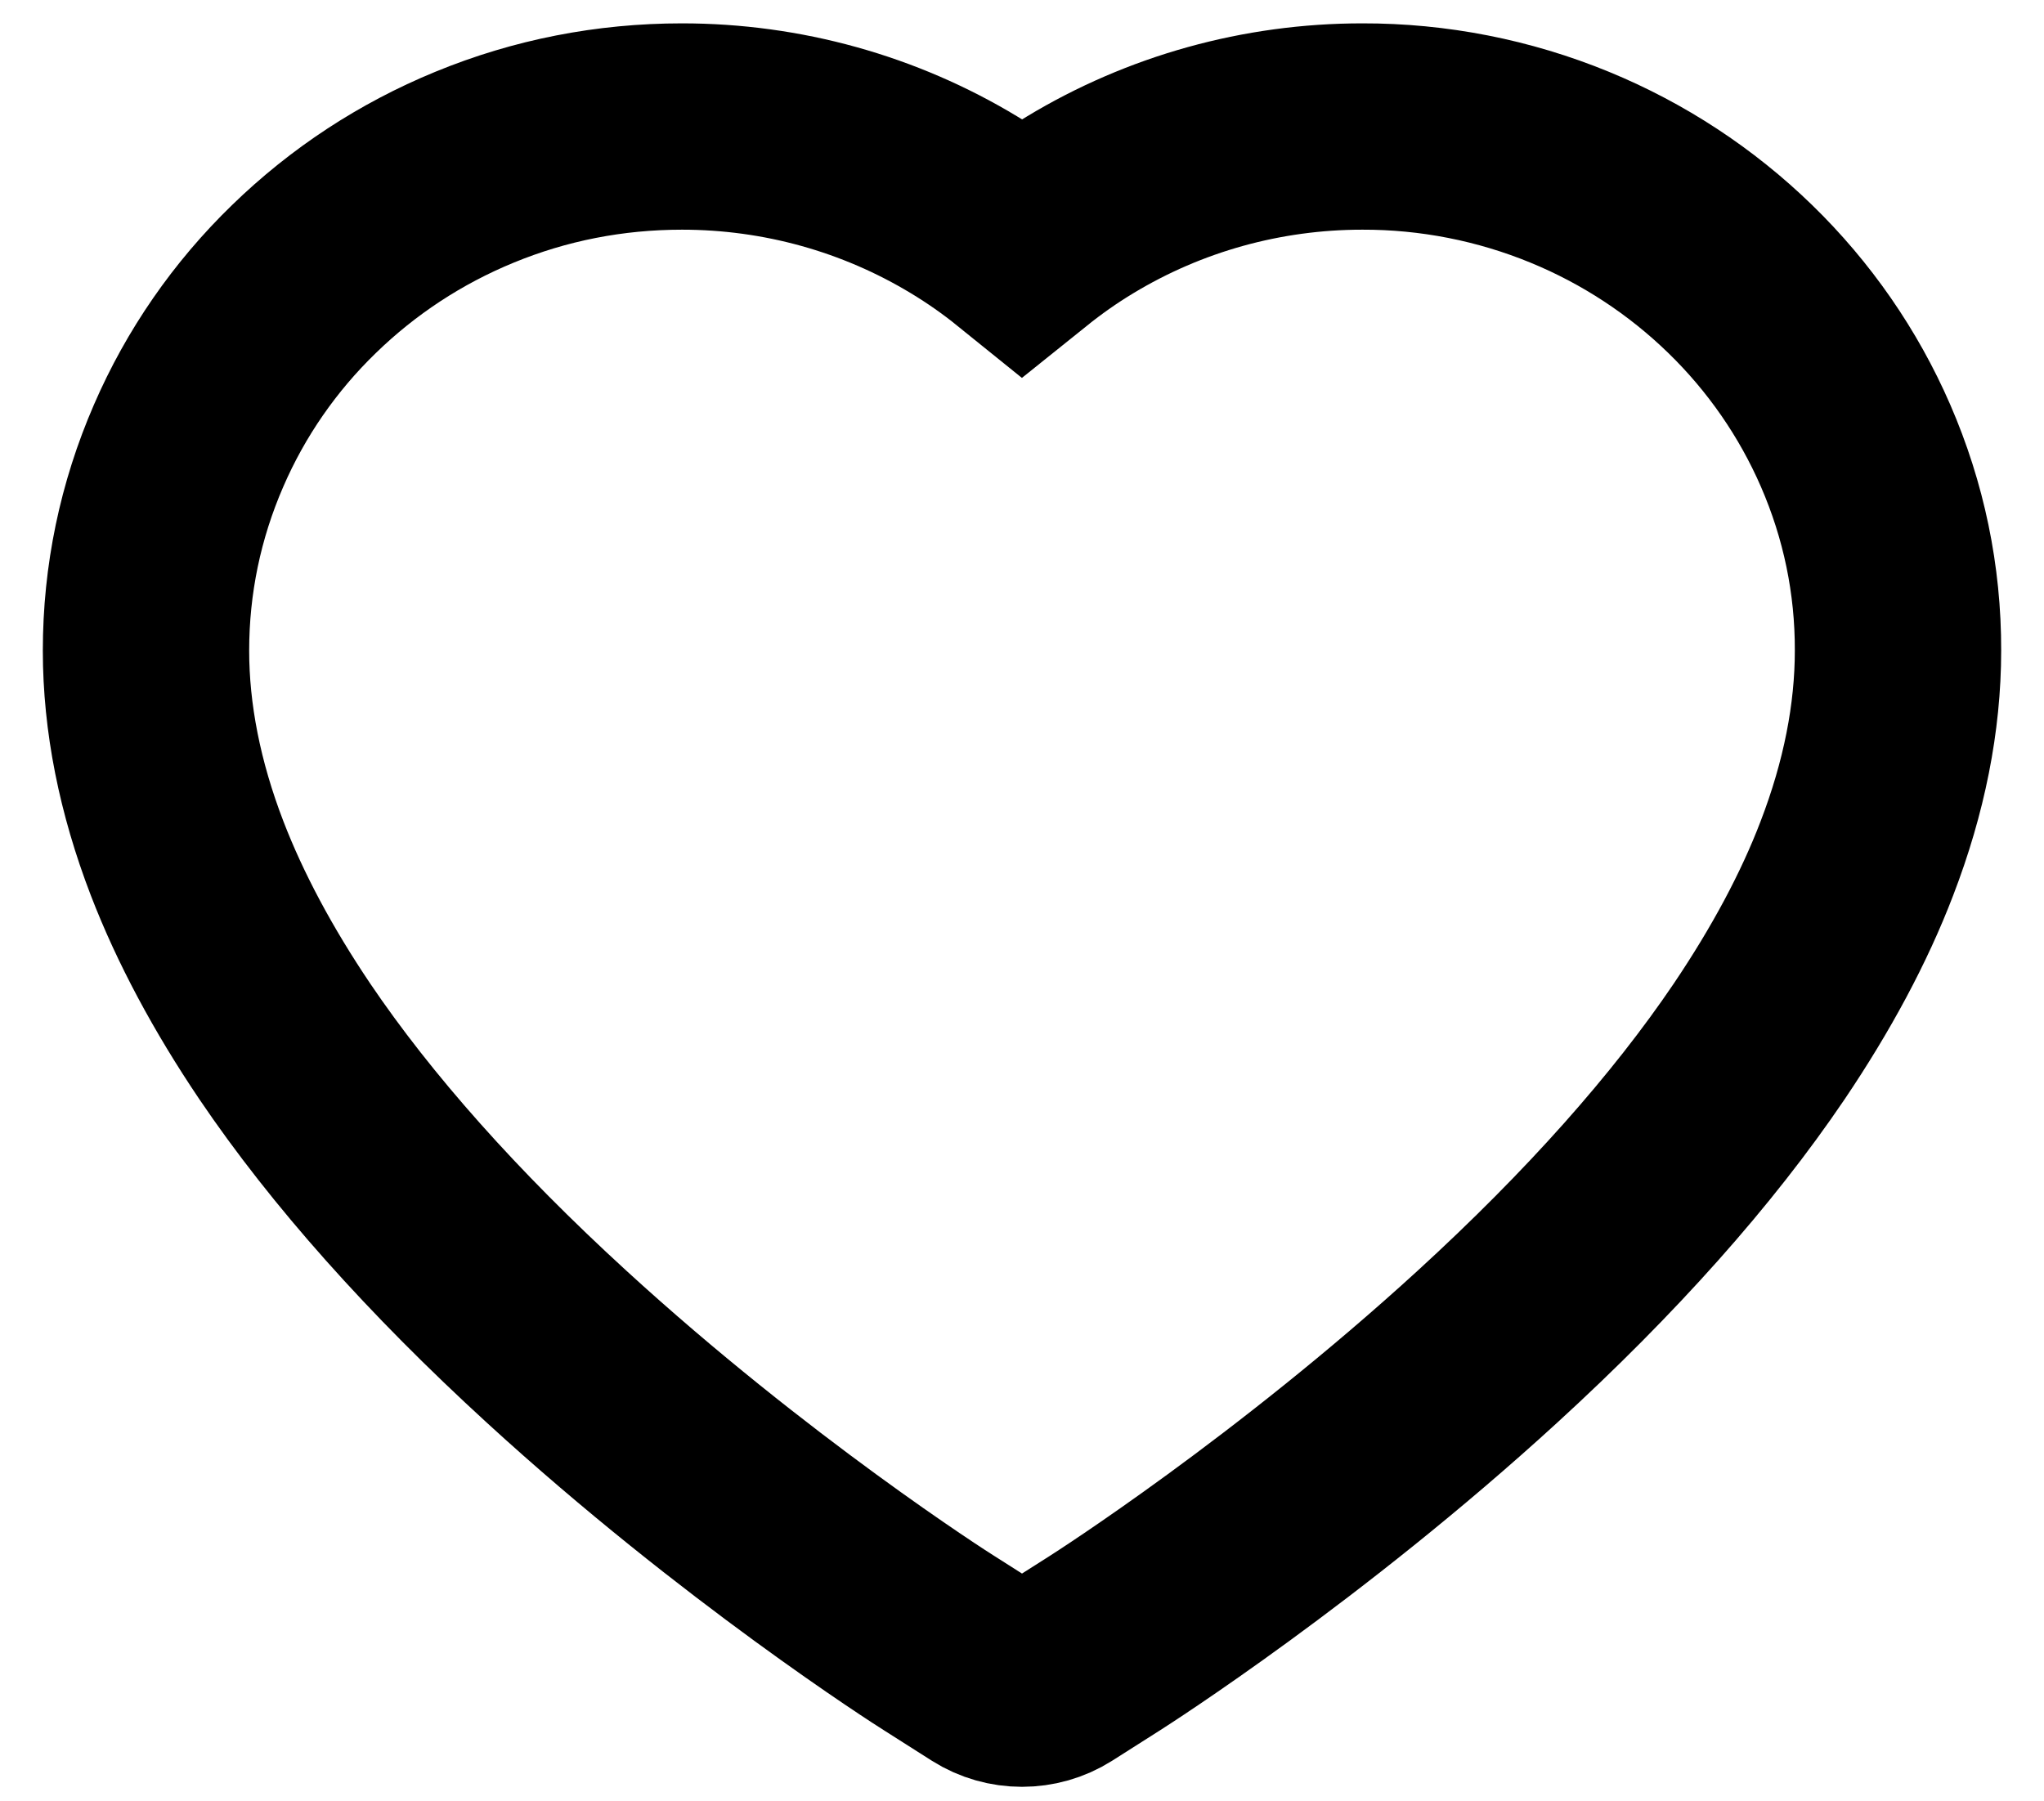
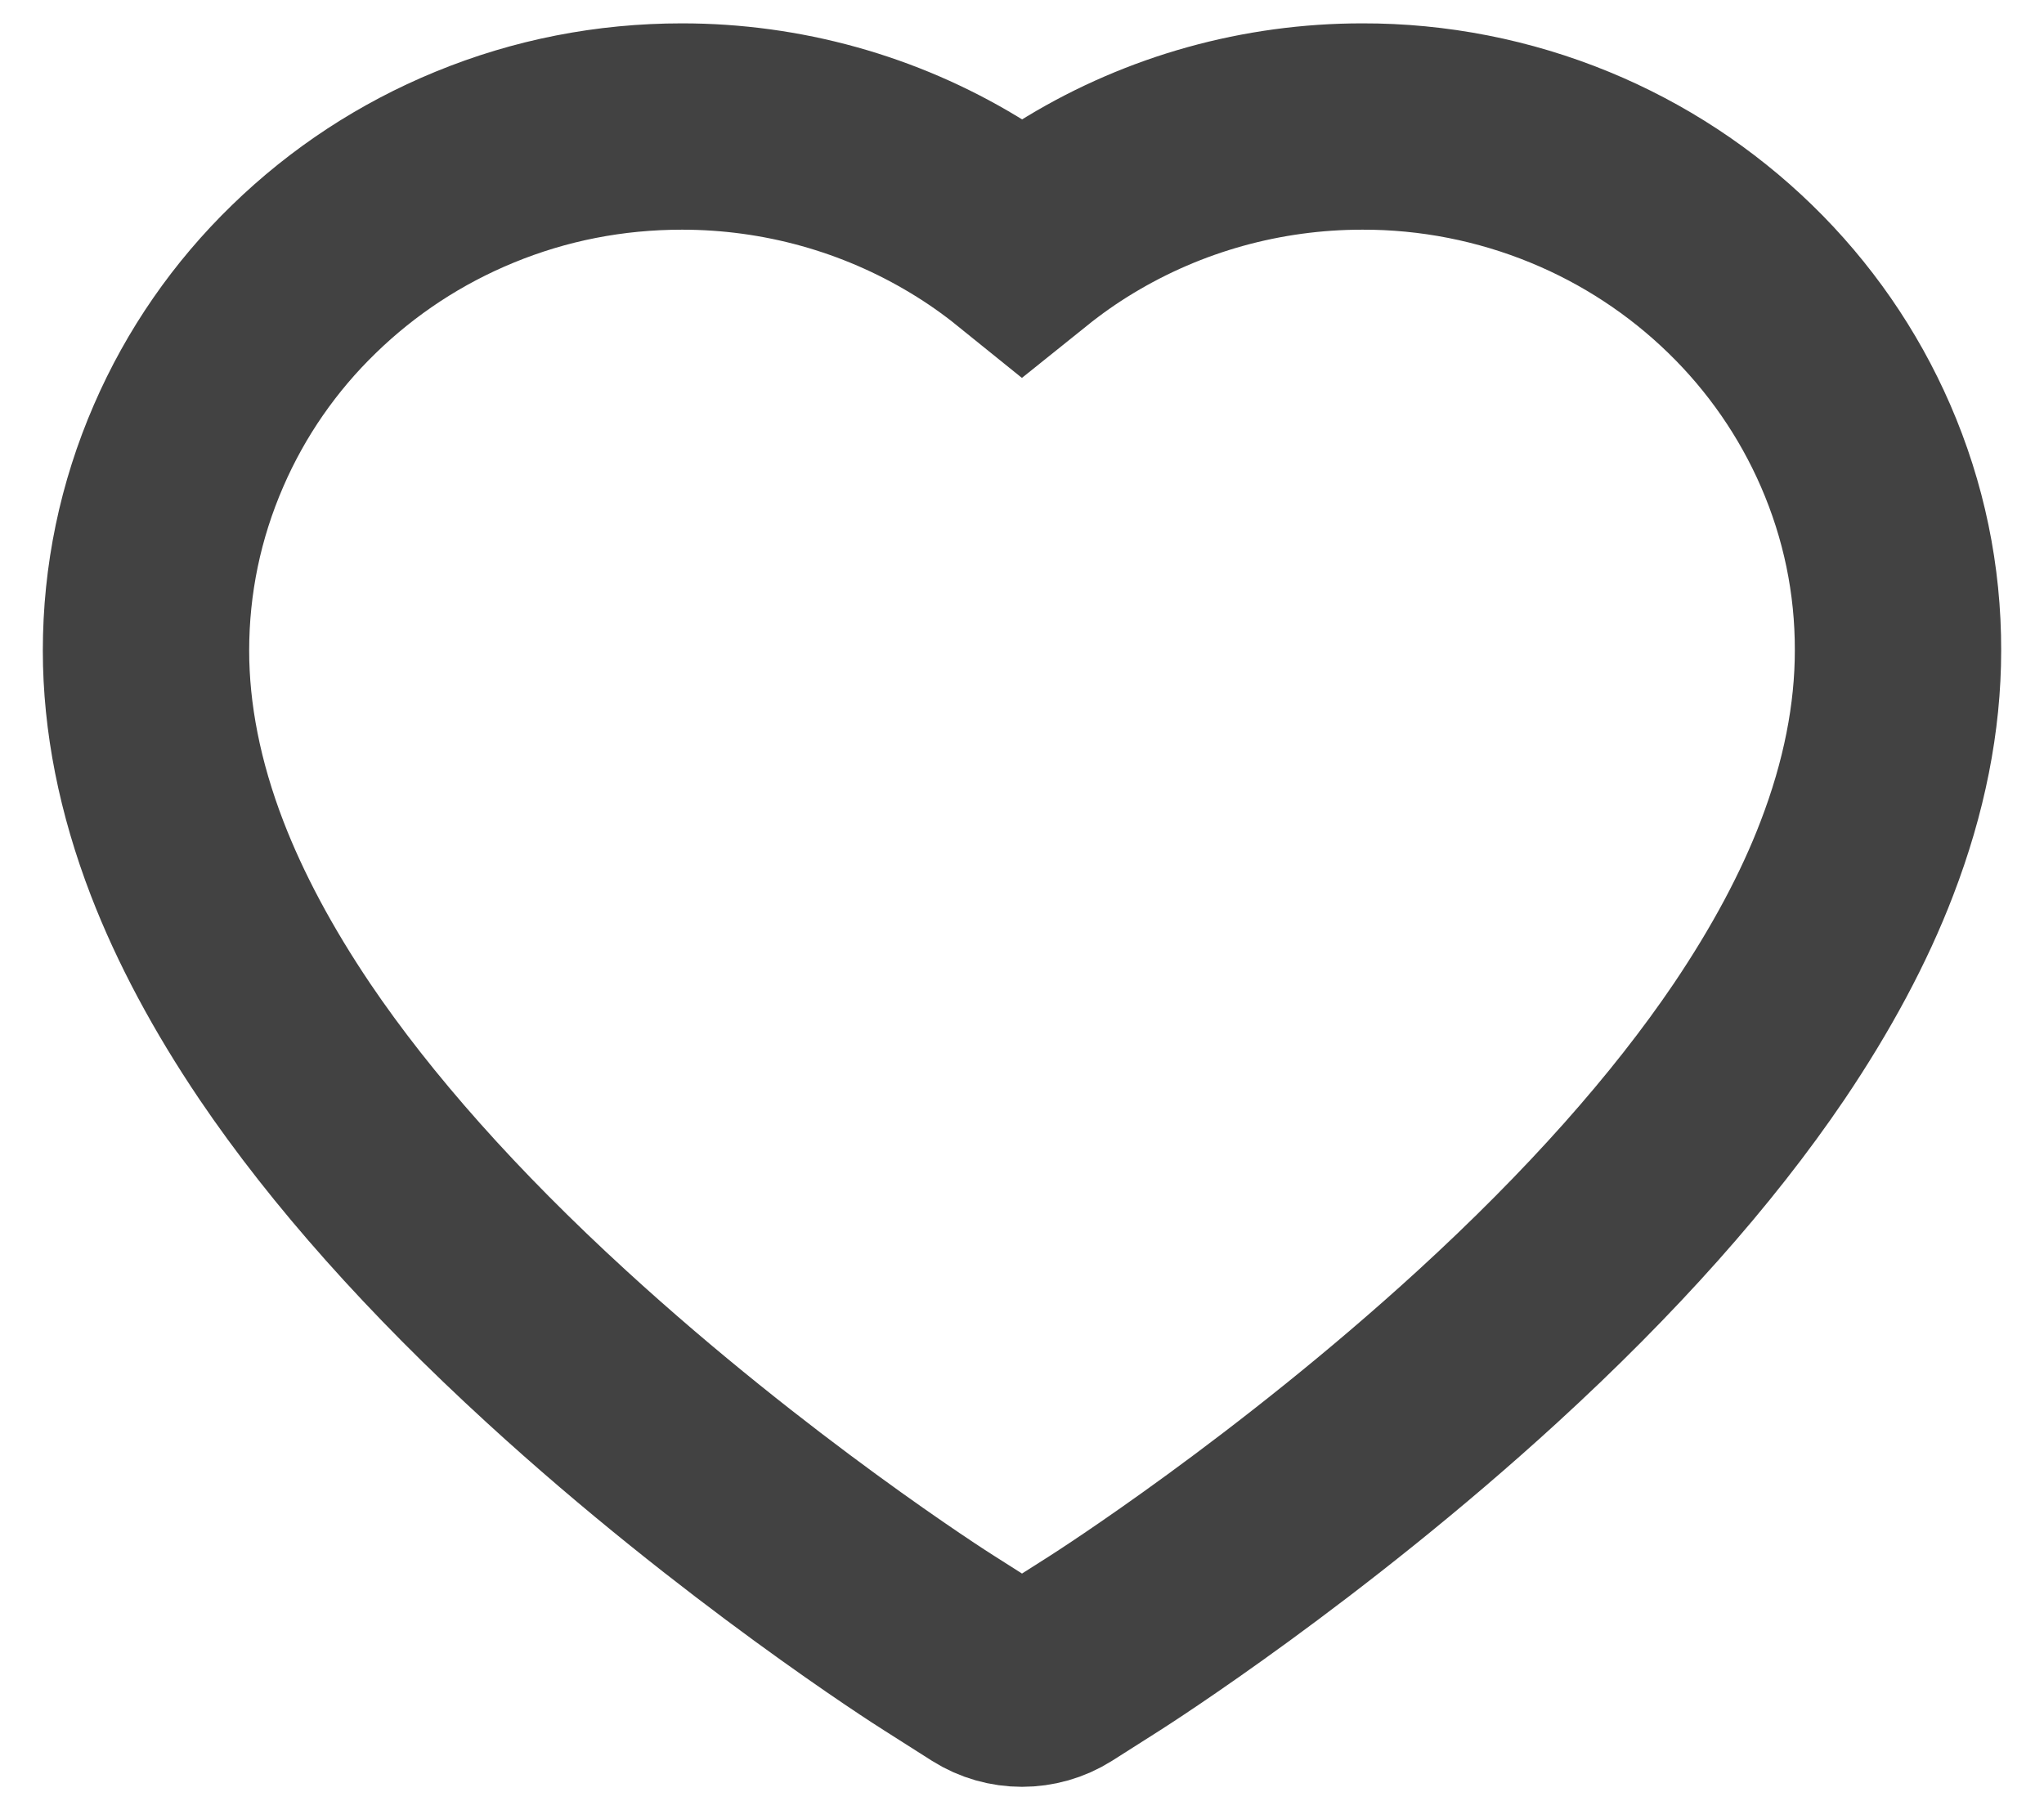
<svg xmlns="http://www.w3.org/2000/svg" width="63" height="55.5" viewBox="0 0 21 18.5" fill="none">
  <defs>
</defs>
  <g transform="translate(-56 -651.5)">
-     <path id="Vector_3" d="M75.064 656.079C74.785 655.437 74.382 654.856 73.879 654.367C73.375 653.877 72.781 653.487 72.129 653.219C71.453 652.941 70.727 652.798 69.995 652.8C68.968 652.8 67.966 653.079 67.095 653.606C66.886 653.732 66.689 653.871 66.501 654.022C66.314 653.871 66.116 653.732 65.907 653.606C65.036 653.079 64.034 652.8 63.007 652.8C62.267 652.8 61.55 652.94 60.873 653.219C60.219 653.488 59.629 653.875 59.123 654.367C58.619 654.855 58.216 655.437 57.938 656.079C57.648 656.746 57.5 657.456 57.5 658.185C57.5 658.874 57.642 659.591 57.923 660.321C58.158 660.931 58.496 661.563 58.927 662.202C59.611 663.213 60.55 664.268 61.717 665.336C63.651 667.108 65.566 668.332 65.647 668.382L66.141 668.696C66.359 668.834 66.641 668.834 66.859 668.696L67.353 668.382C67.434 668.33 69.347 667.108 71.283 665.336C72.45 664.268 73.389 663.213 74.073 662.202C74.504 661.563 74.844 660.931 75.077 660.321C75.358 659.591 75.5 658.874 75.5 658.185C75.502 657.456 75.354 656.746 75.064 656.079Z" stroke-width="2.12" stroke="#000000" />
+     <path id="Vector_3" d="M75.064 656.079C74.785 655.437 74.382 654.856 73.879 654.367C73.375 653.877 72.781 653.487 72.129 653.219C71.453 652.941 70.727 652.798 69.995 652.8C68.968 652.8 67.966 653.079 67.095 653.606C66.886 653.732 66.689 653.871 66.501 654.022C66.314 653.871 66.116 653.732 65.907 653.606C65.036 653.079 64.034 652.8 63.007 652.8C62.267 652.8 61.55 652.94 60.873 653.219C60.219 653.488 59.629 653.875 59.123 654.367C58.619 654.855 58.216 655.437 57.938 656.079C57.648 656.746 57.5 657.456 57.5 658.185C57.5 658.874 57.642 659.591 57.923 660.321C58.158 660.931 58.496 661.563 58.927 662.202C59.611 663.213 60.55 664.268 61.717 665.336C63.651 667.108 65.566 668.332 65.647 668.382L66.141 668.696C66.359 668.834 66.641 668.834 66.859 668.696L67.353 668.382C67.434 668.33 69.347 667.108 71.283 665.336C72.45 664.268 73.389 663.213 74.073 662.202C74.504 661.563 74.844 660.931 75.077 660.321C75.358 659.591 75.5 658.874 75.5 658.185C75.502 657.456 75.354 656.746 75.064 656.079Z" stroke-width="2.12" stroke="#424242" />
  </g>
</svg>
